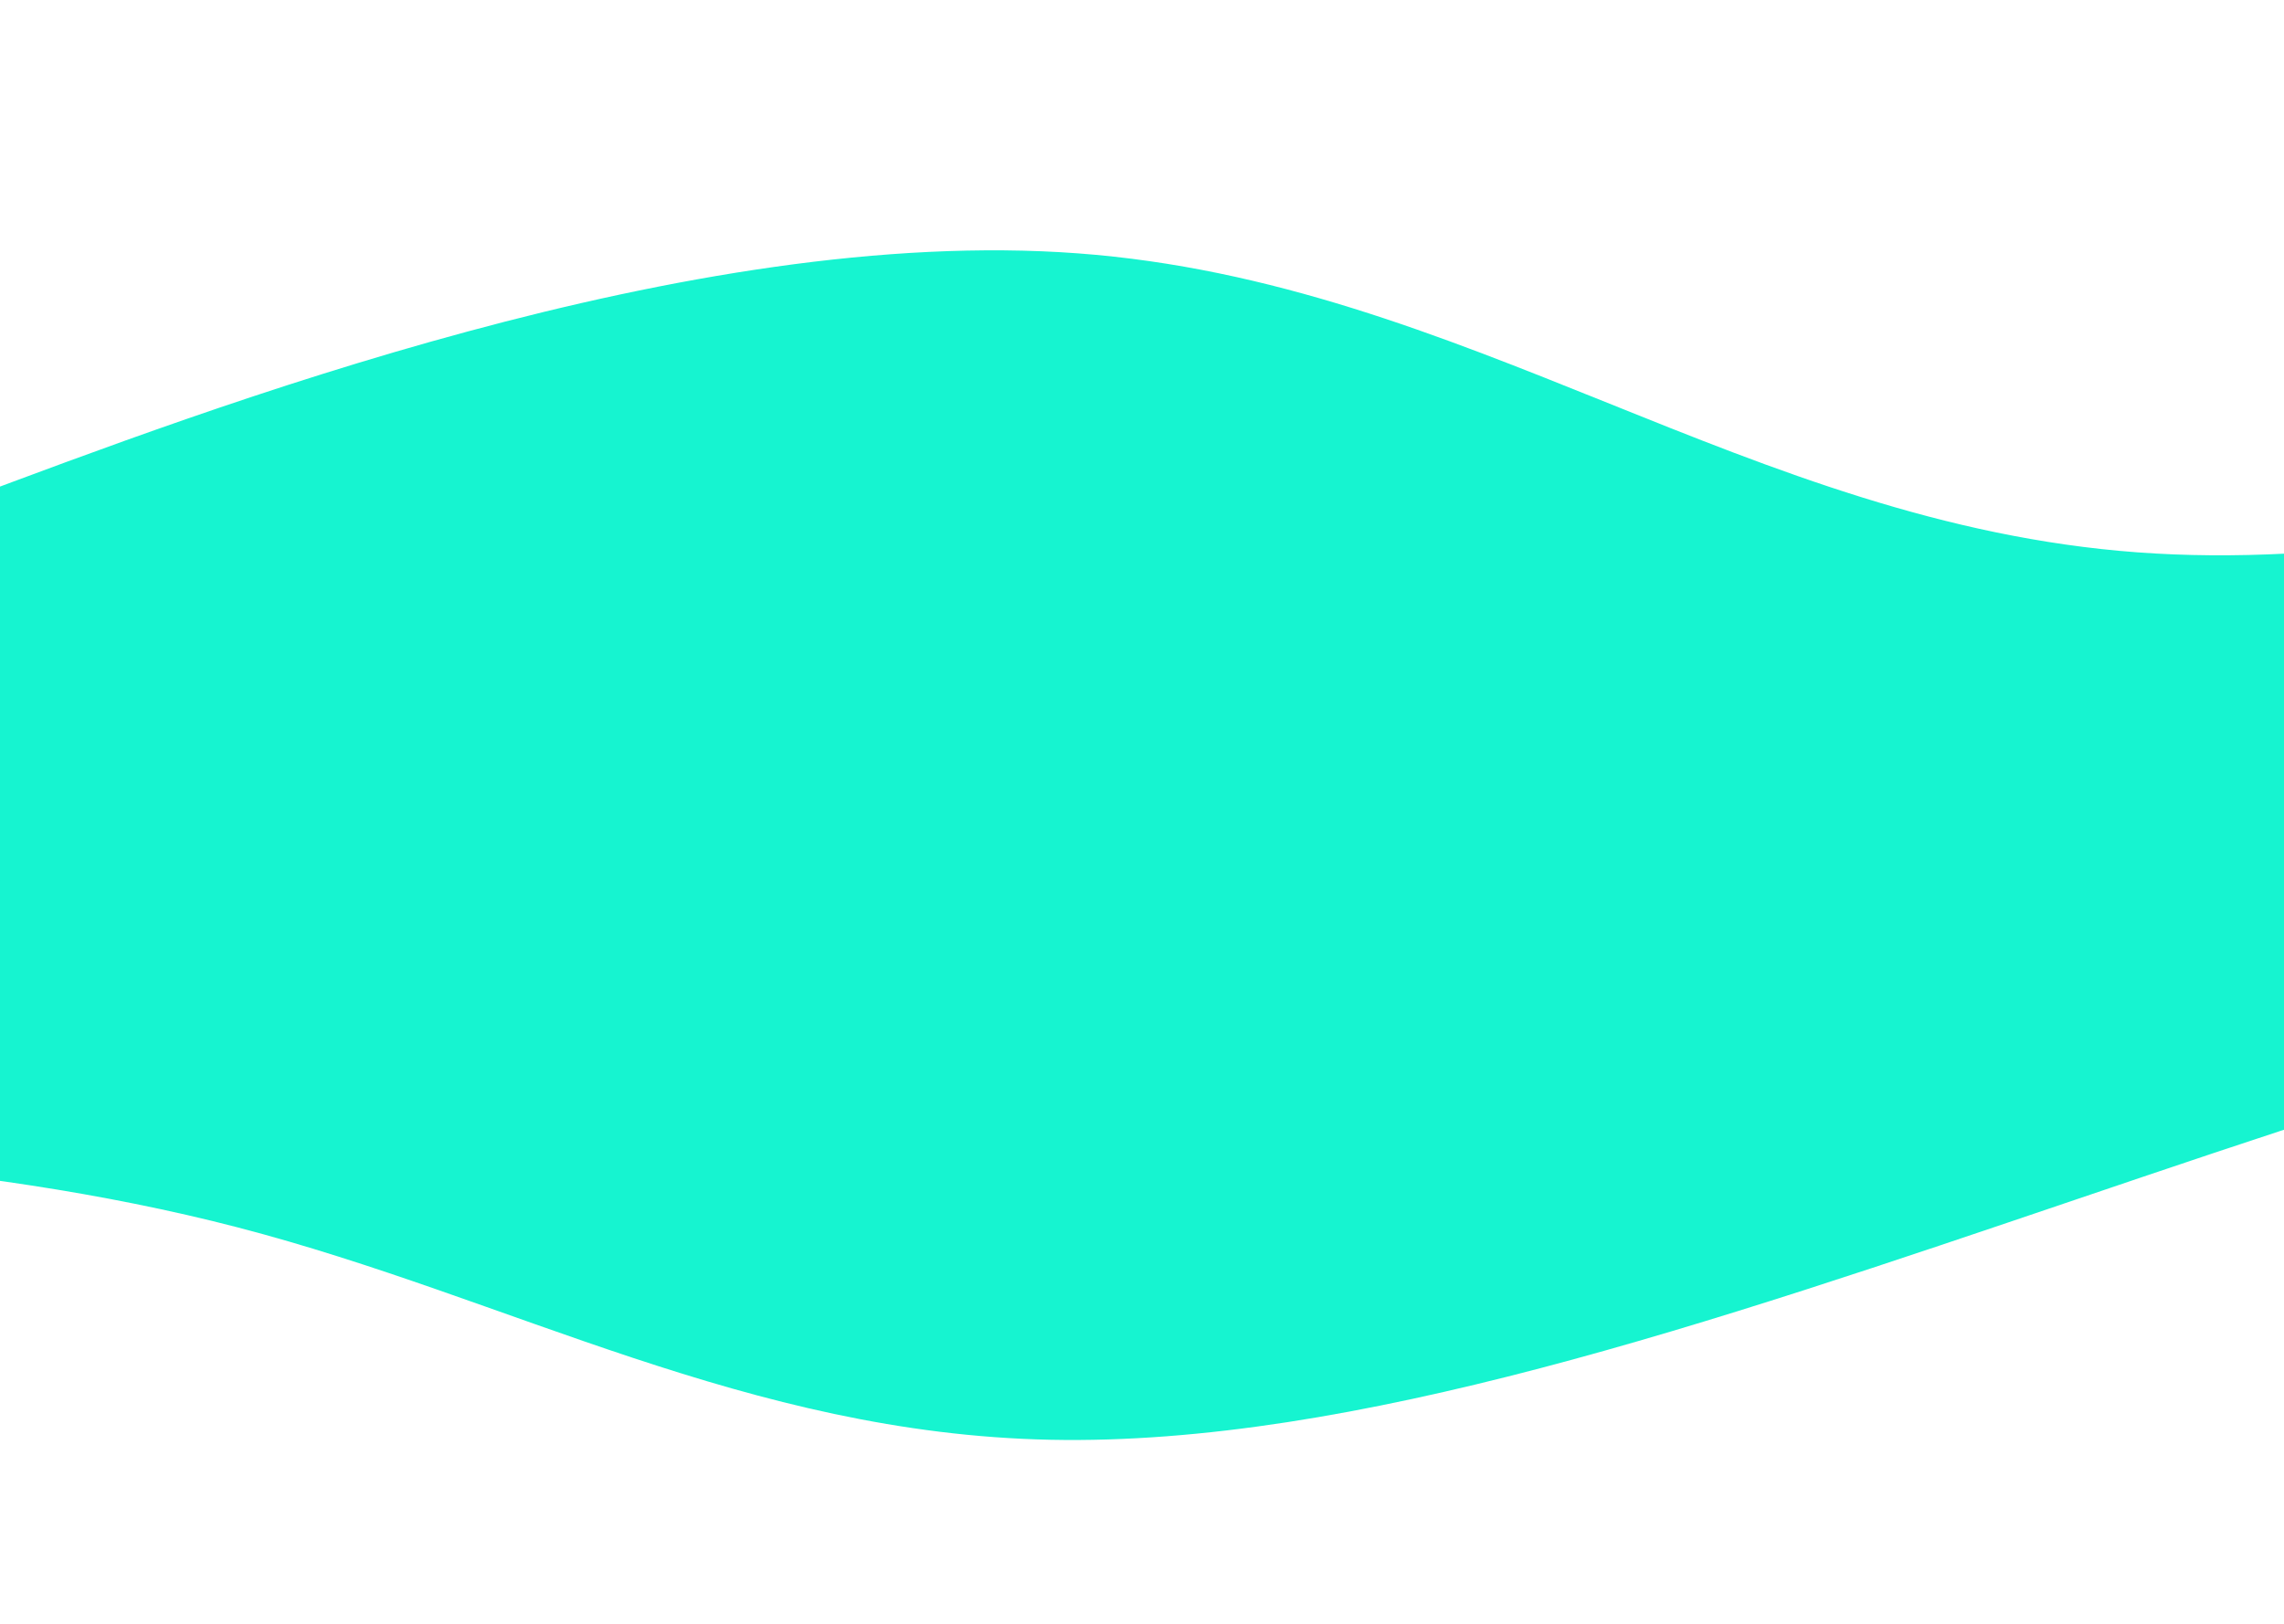
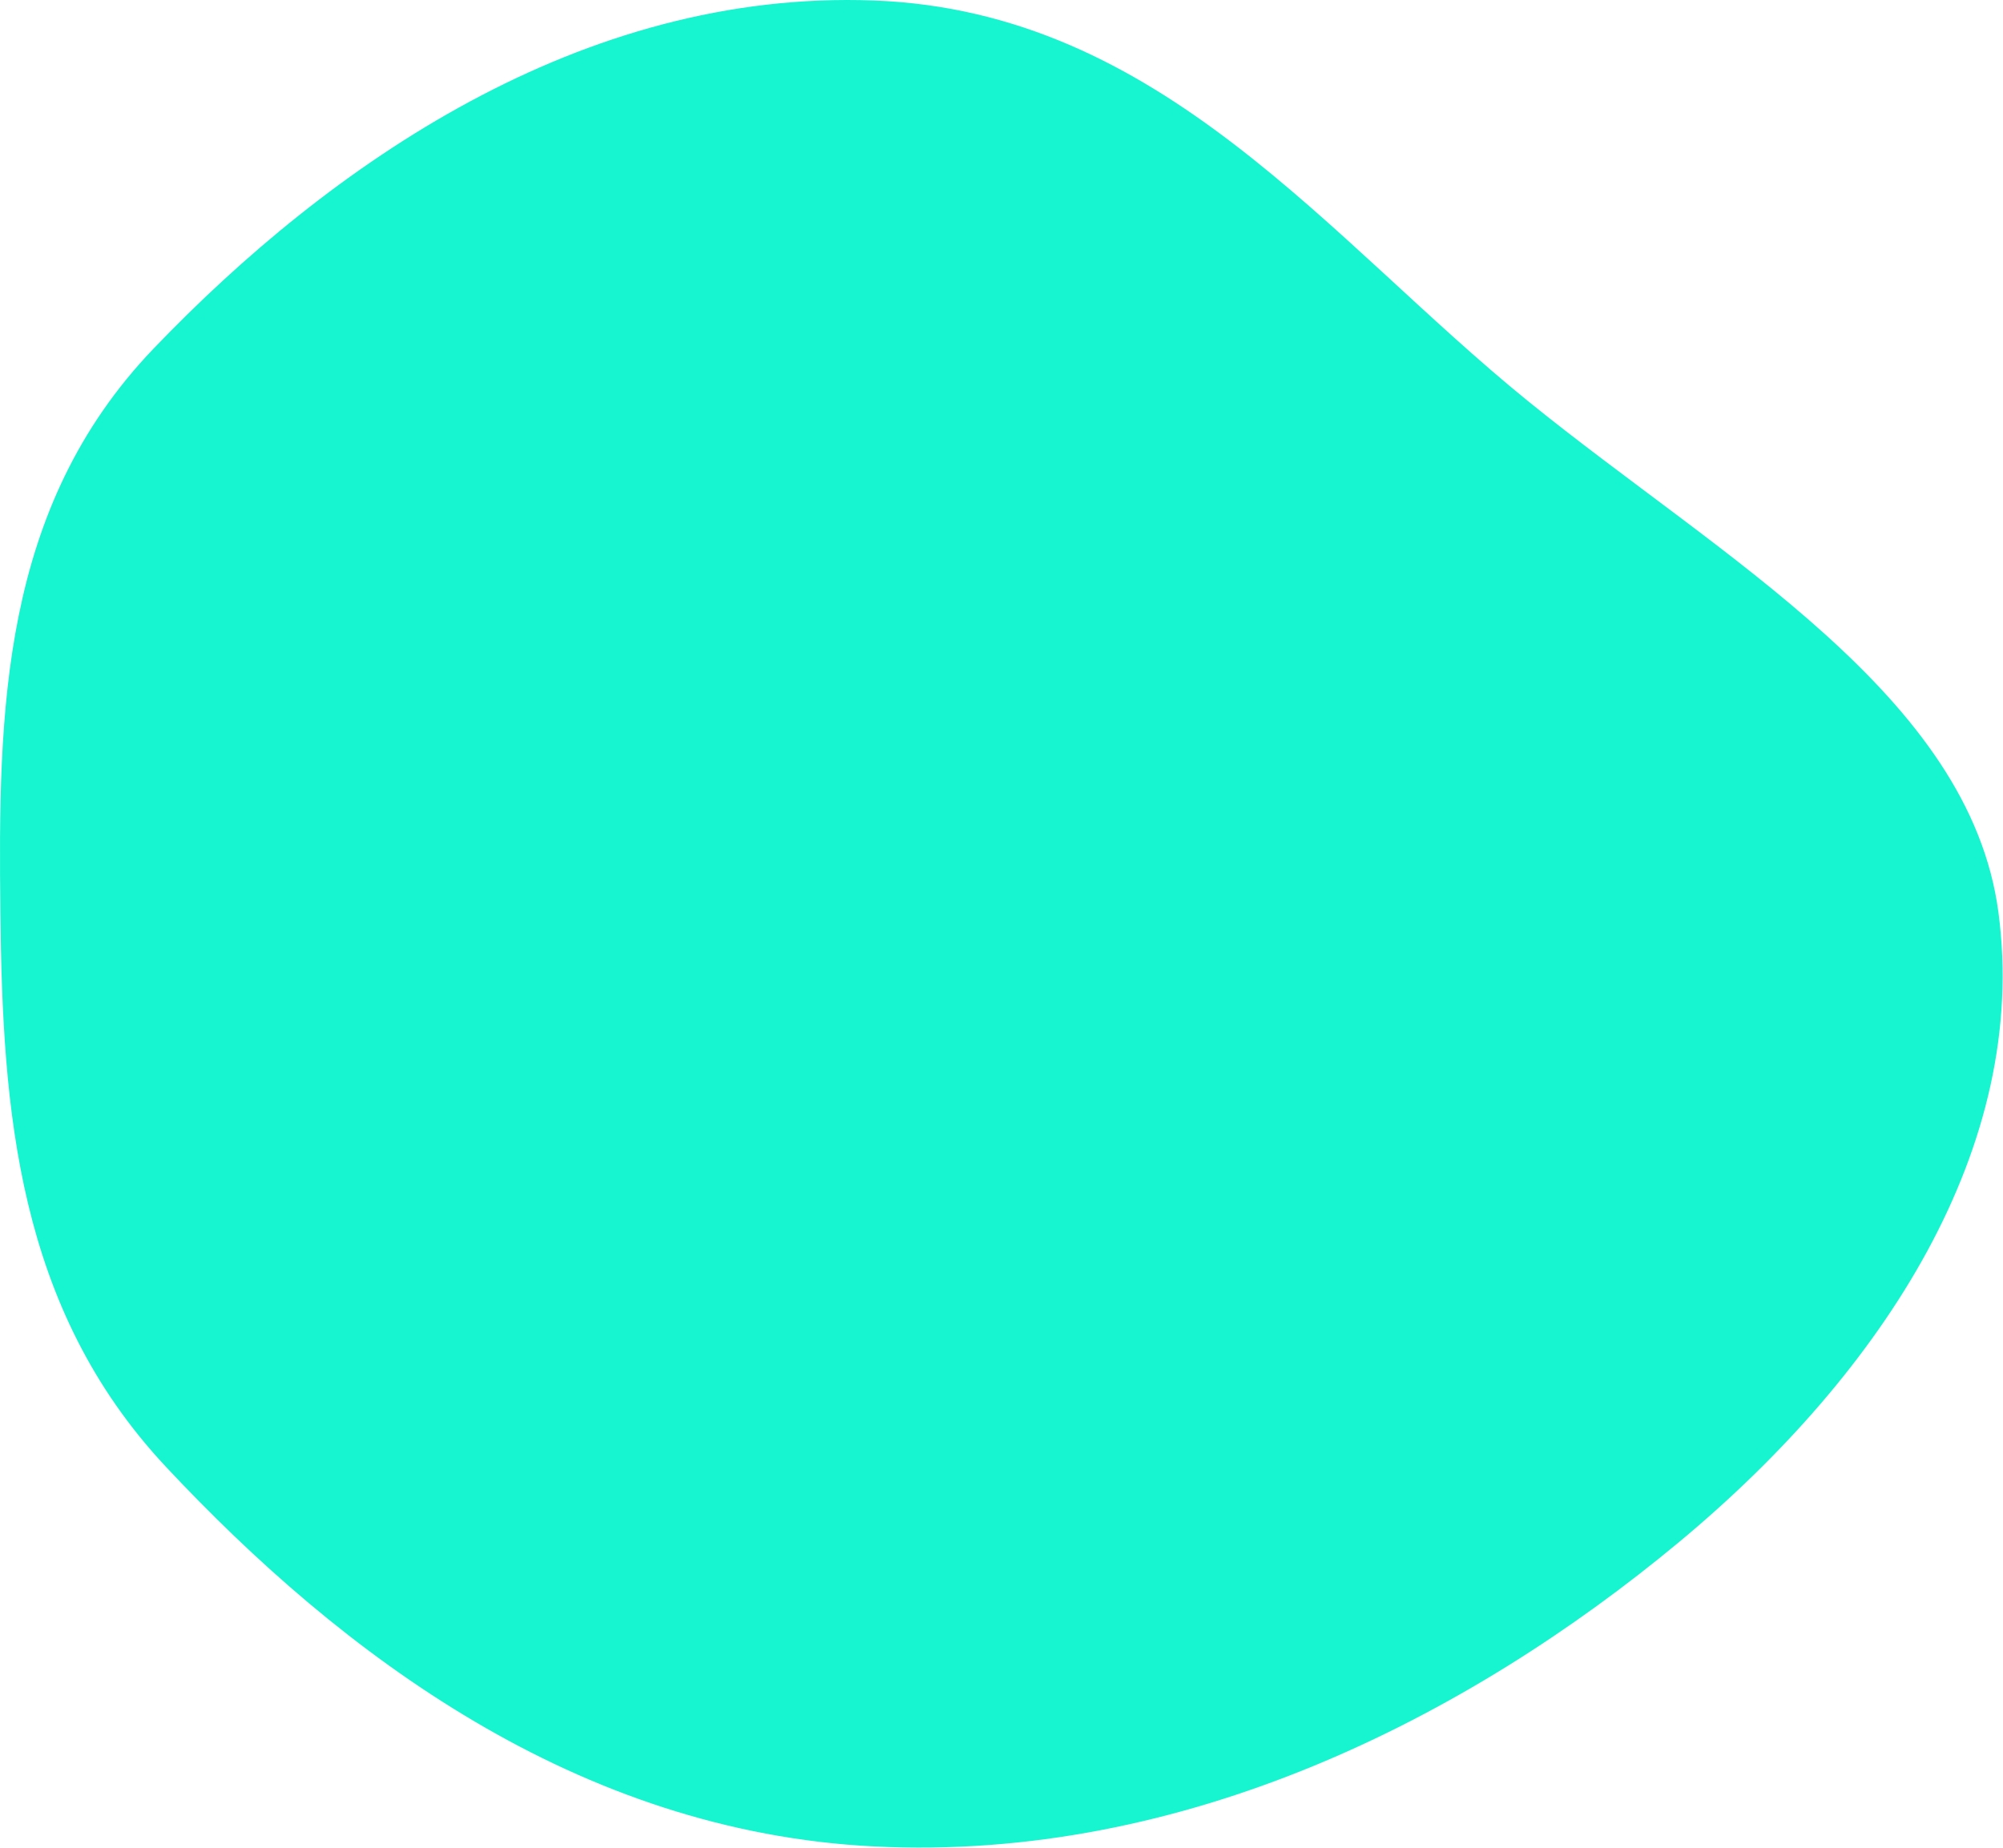
- <svg xmlns="http://www.w3.org/2000/svg" width="1440" height="1024" viewBox="0 0 1440 1024" fill="none">
-   <path fill-rule="evenodd" clip-rule="evenodd" d="M3103.44 608.082L2990.34 646.916C2874.38 685.693 2648.18 763.362 2462.11 749.276C2276.05 735.189 2135.83 629.462 1949.77 615.375C1763.7 601.288 1537.5 678.958 1308.44 756.569C1079.39 834.181 853.181 911.85 662.341 907.952C471.501 904.054 321.726 818.704 149.994 774.052C-21.738 729.399 -209.729 725.559 -306.573 723.581L-400.569 721.661L-257.26 416L-163.264 417.92C-66.42 419.898 121.571 423.738 312.41 427.636C503.25 431.534 691.241 435.374 882.081 439.272C1072.92 443.171 1260.91 447.011 1451.75 450.909C1642.59 454.807 1830.58 458.647 2021.42 462.545C2212.26 466.443 2400.25 470.283 2591.09 474.181C2781.93 478.079 2969.92 481.919 3066.77 483.897L3160.76 485.817L3103.44 608.082Z" fill="#16F4D0" />
-   <path fill-rule="evenodd" clip-rule="evenodd" d="M-174.254 373.326L-22.854 315.379C132.299 257.481 435.1 141.588 679.594 159.77C924.087 177.953 1102.77 330.115 1347.26 348.297C1591.76 366.48 1894.56 250.587 2201.11 134.742C2507.66 18.897 2810.46 -96.996 3061.85 -93.706C3313.24 -90.415 3505.72 31.963 3729.52 94.821C3953.33 157.68 4200.97 160.922 4328.54 162.592L4452.36 164.213L4245.49 610.971L4121.67 609.35C3994.1 607.68 3746.47 604.438 3495.08 601.147C3243.69 597.856 2996.05 594.615 2744.66 591.324C2493.27 588.033 2245.63 584.791 1994.25 581.5C1742.86 578.209 1495.22 574.967 1243.83 571.676C992.441 568.386 744.804 565.144 493.415 561.853C242.026 558.562 -5.611 555.32 -133.181 553.65L-257 552.029L-174.254 373.326Z" fill="#16F4D0" />
+ <svg xmlns="http://www.w3.org/2000/svg" width="943" height="870" viewBox="0 0 943 870" fill="none">
+   <path fill-rule="evenodd" clip-rule="evenodd" d="M411.573 0.239C546.859 5.398 625.289 112.54 719.32 188.834C810.542 262.847 927.318 327.392 940.856 429.677C955.409 539.635 887.286 645.707 790.438 726.179C690.466 809.247 557.09 876.719 411.573 869.465C271.778 862.496 160.832 779.121 78.087 690.665C7.987 615.727 1.2 522.547 0.179 429.677C-0.855 335.617 0.2 239.42 72.298 164.159C155.178 77.644 273.571 -5.024 411.573 0.239Z" fill="#16F4D0" />
</svg>
